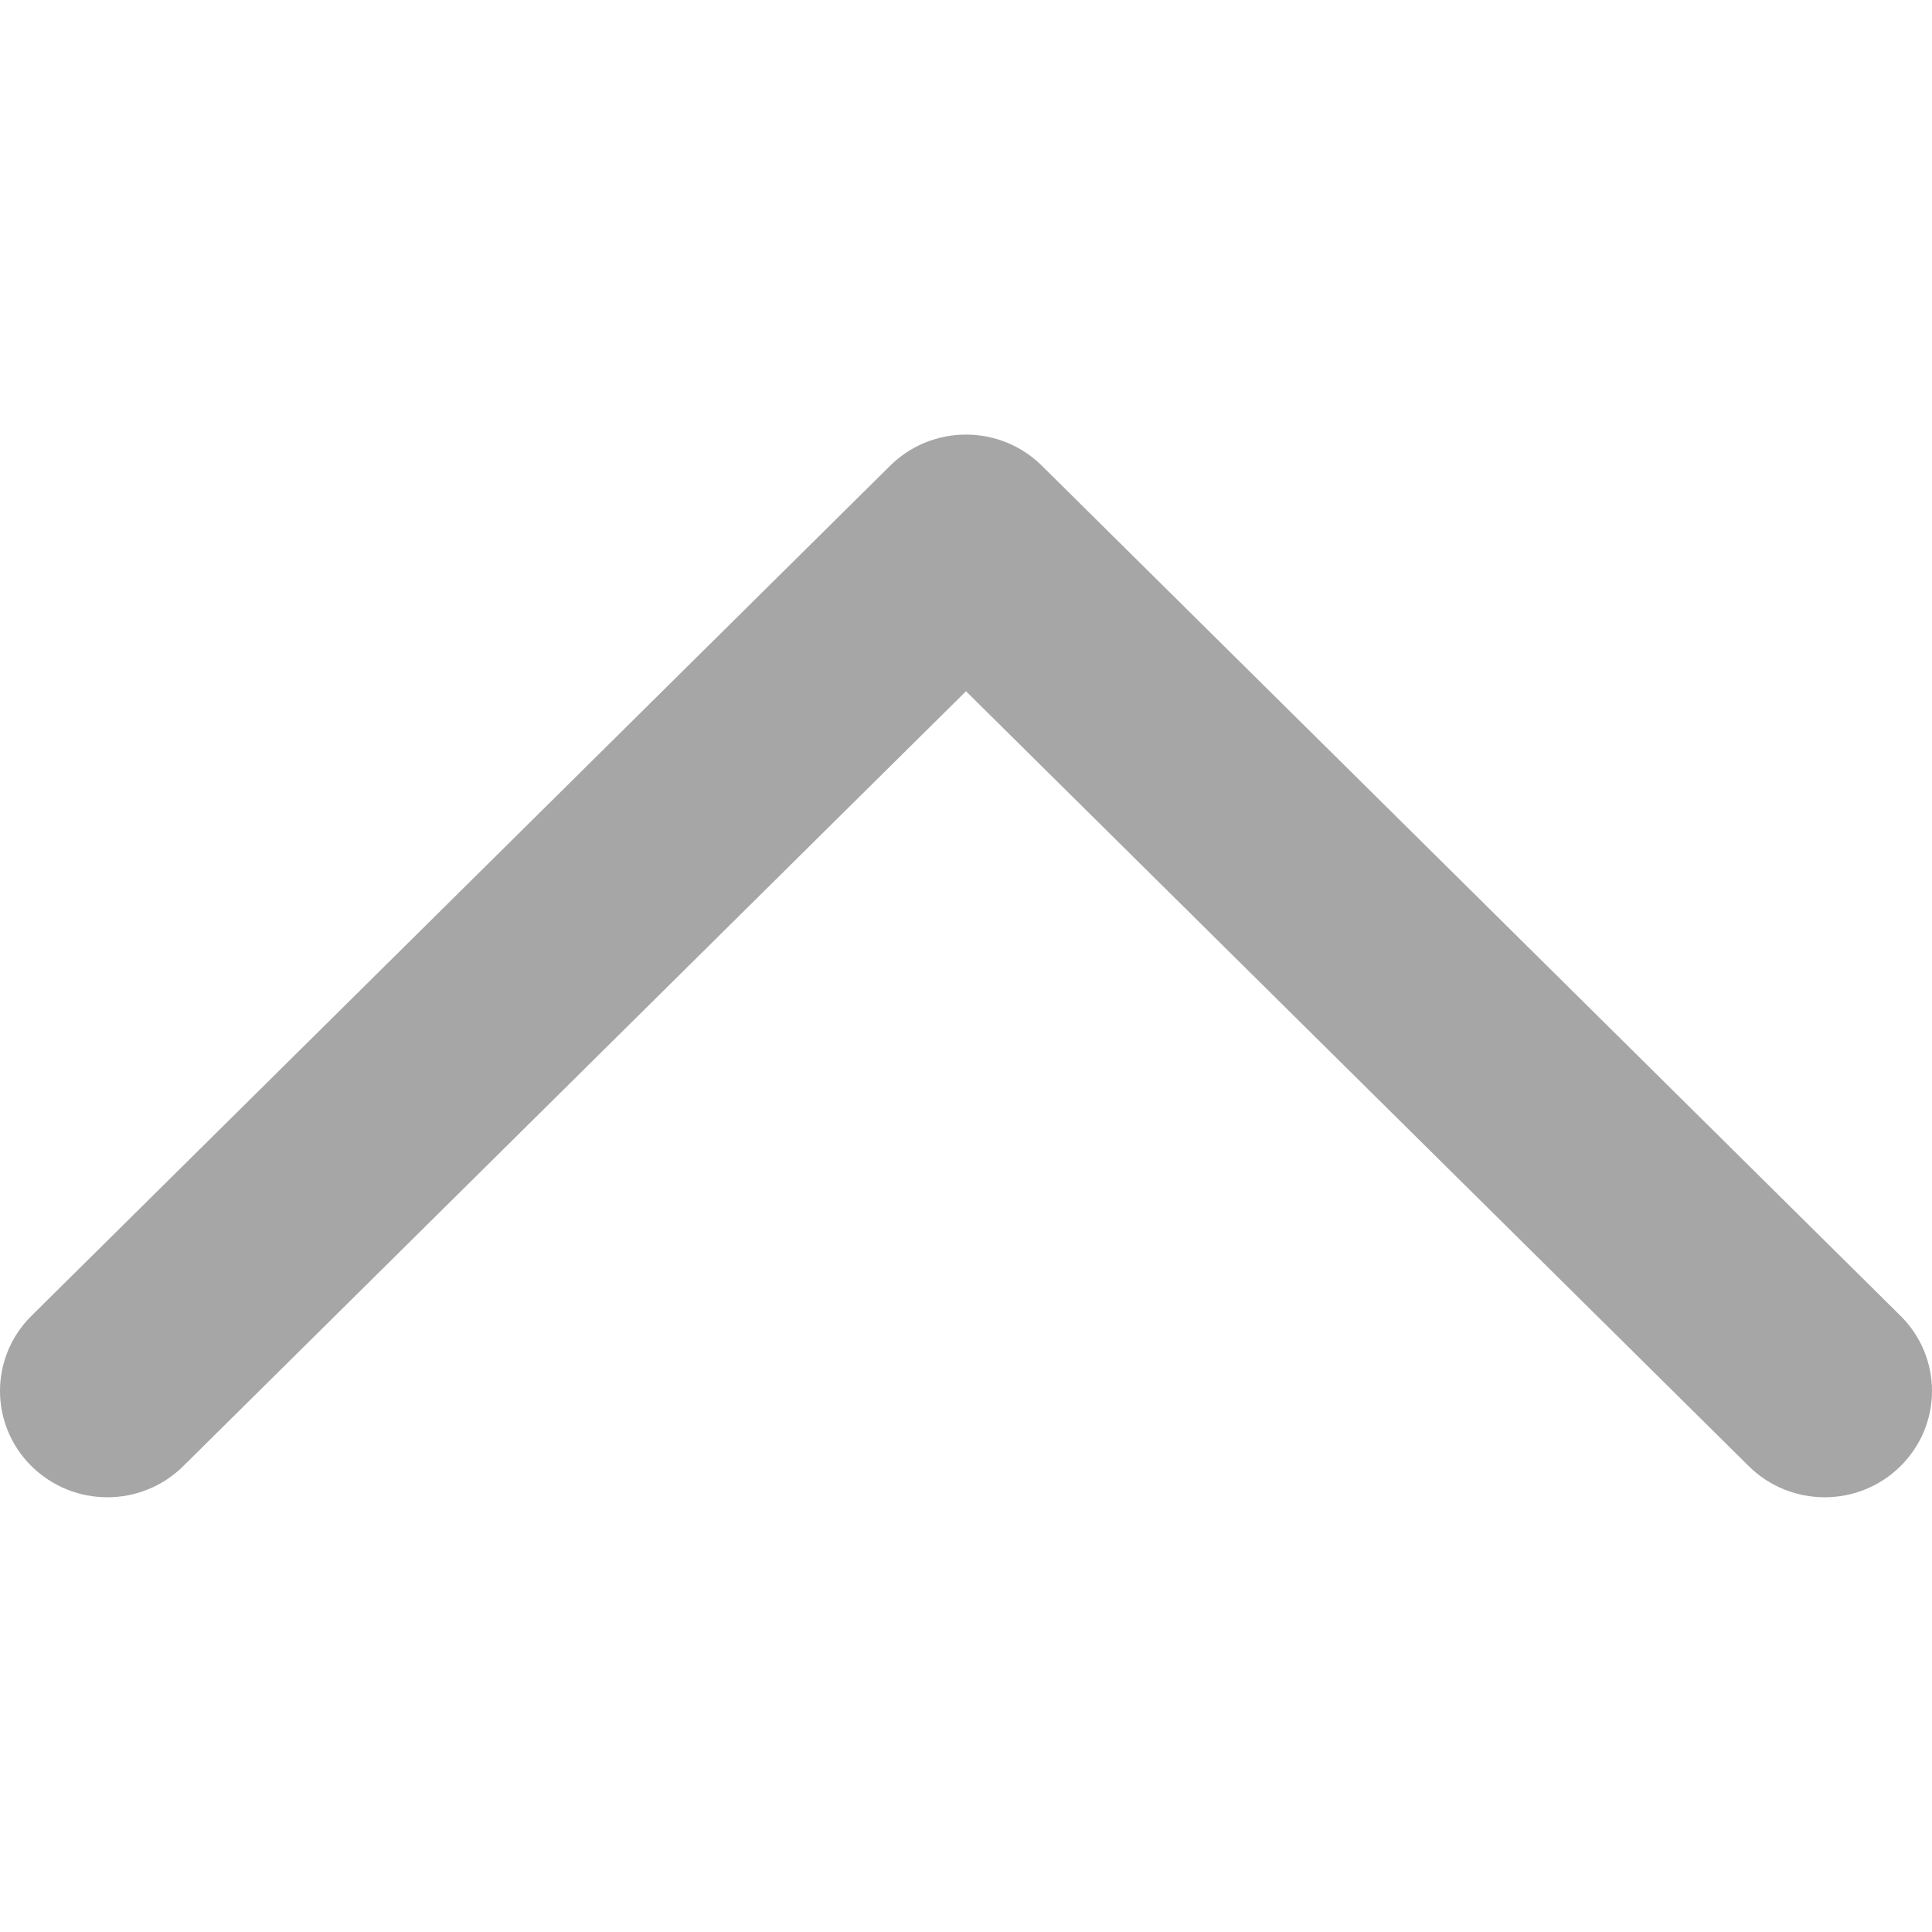
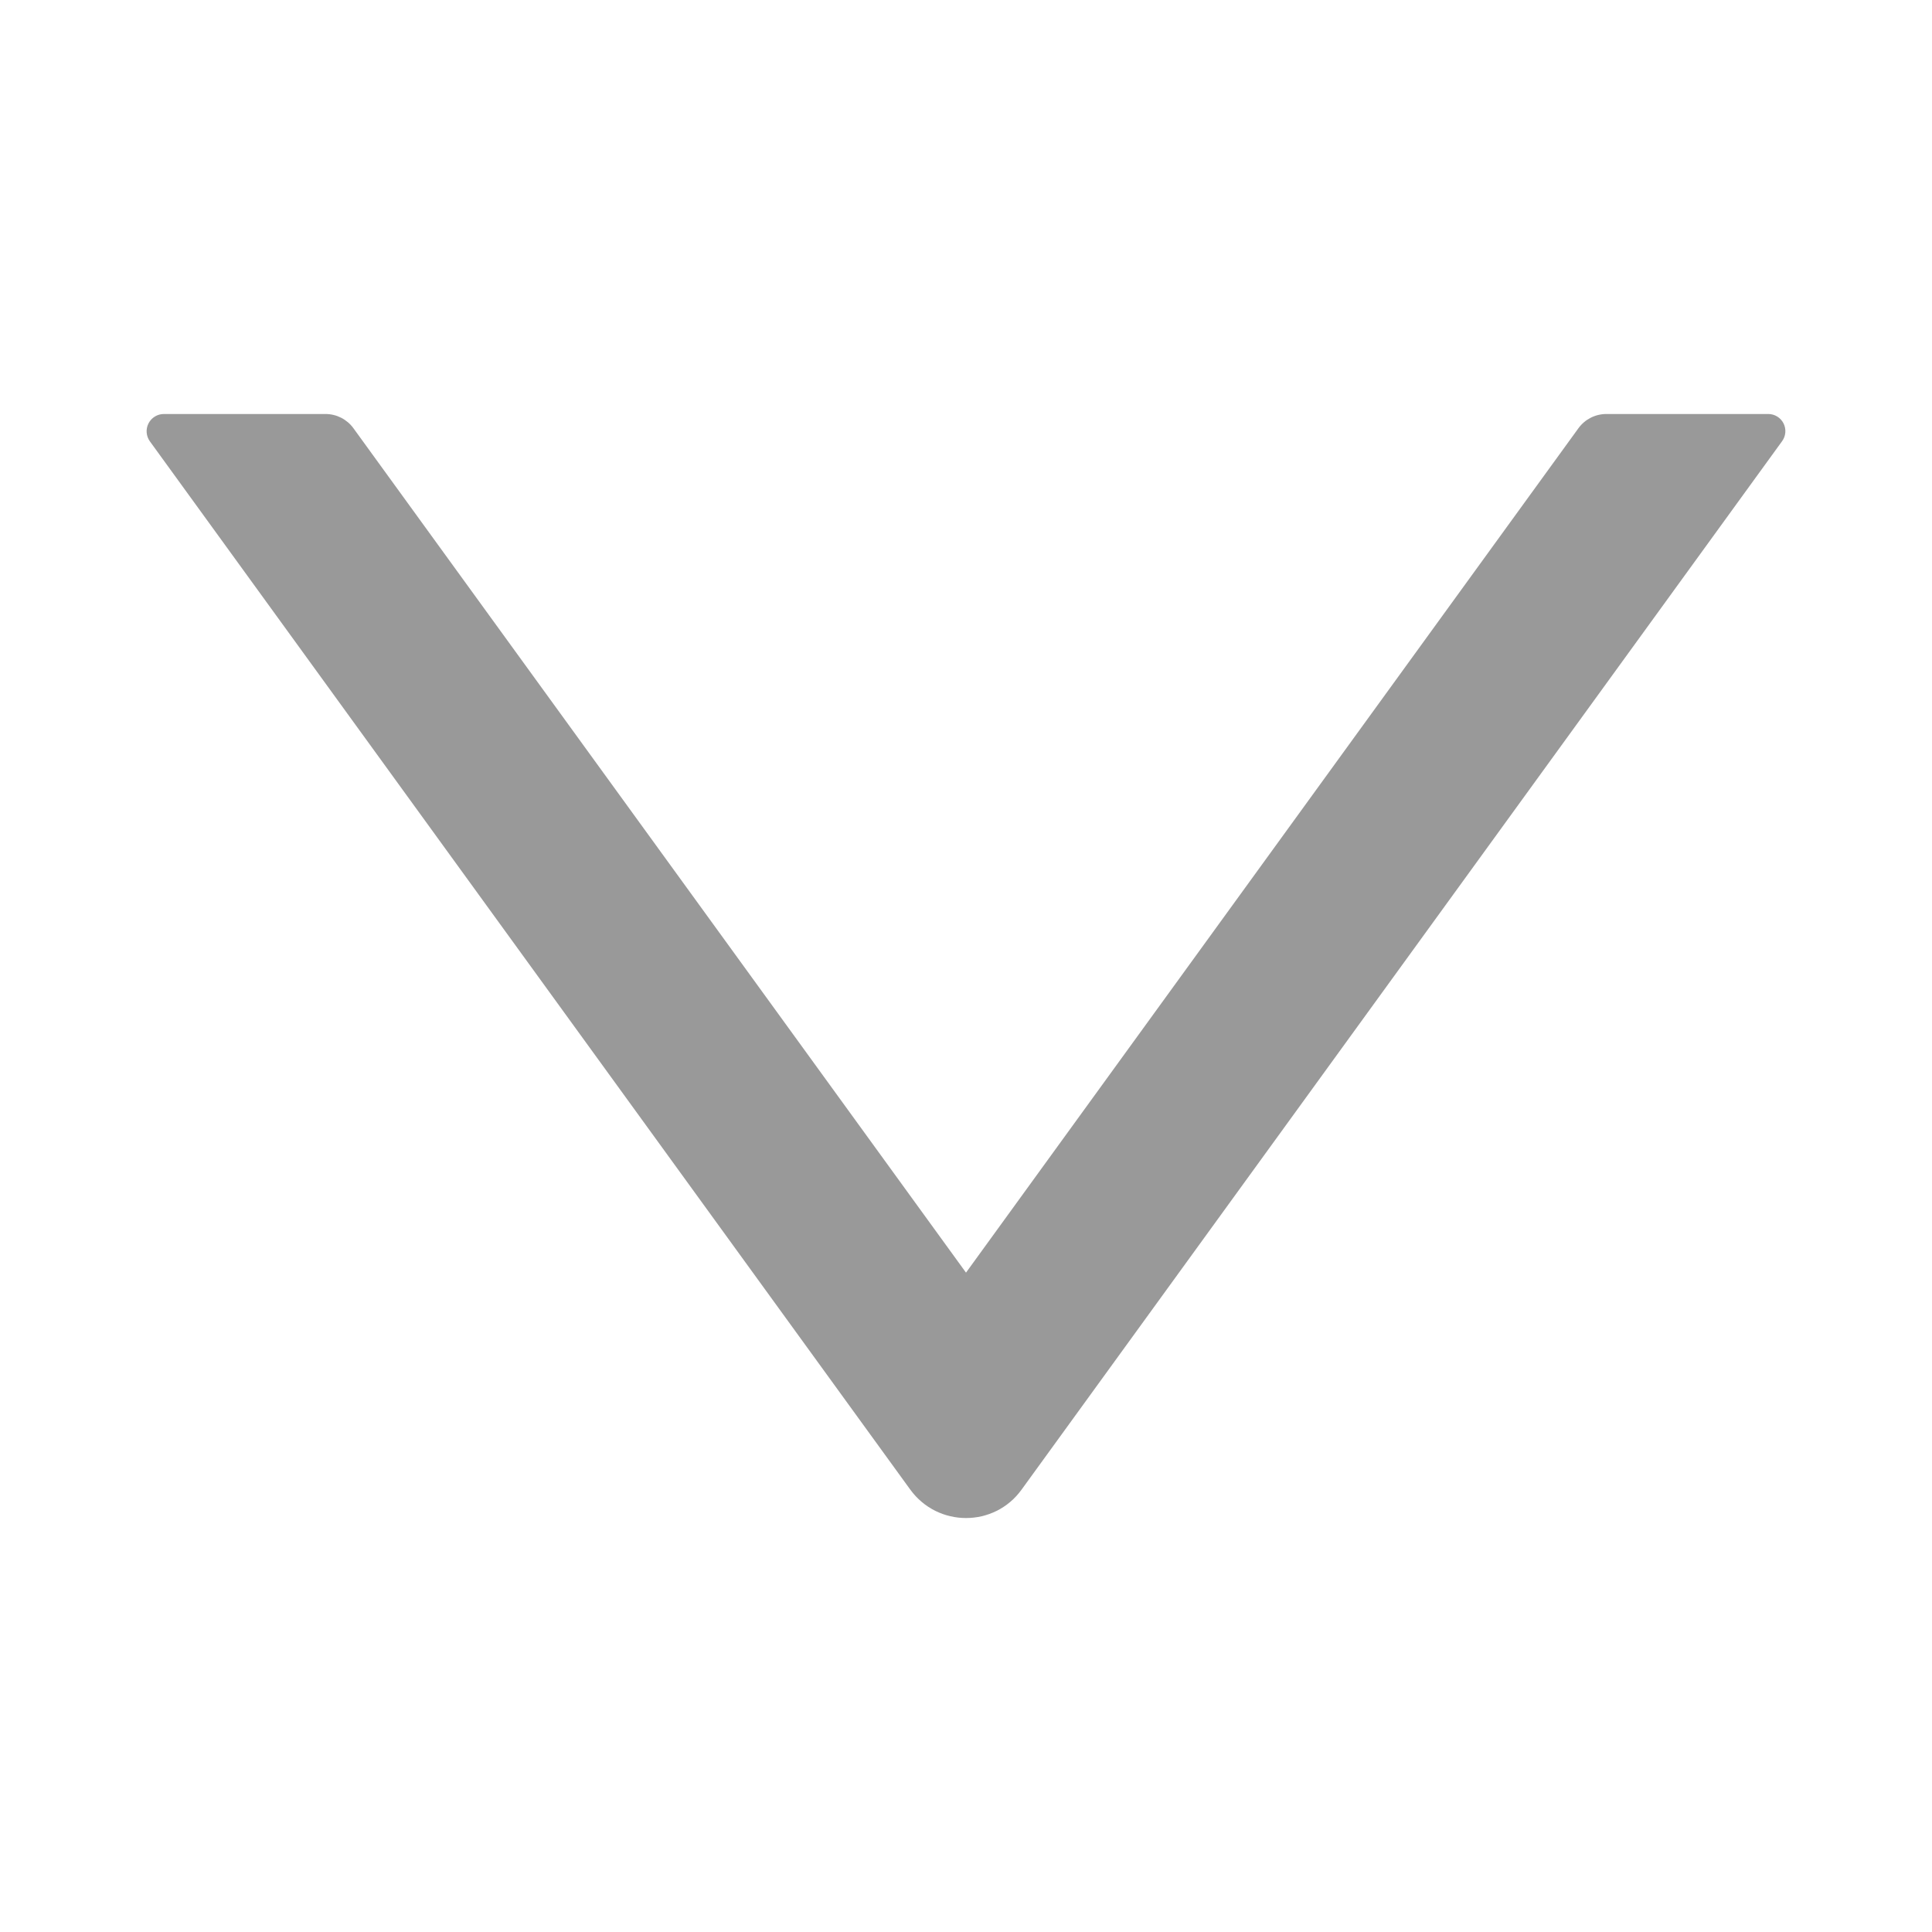
<svg xmlns="http://www.w3.org/2000/svg" width="14" height="14" viewBox="0 0 14 14" fill="none">
-   <g id="Up">
-     <path id="Vector" fill-rule="evenodd" clip-rule="evenodd" d="M13.772 10.624C13.469 10.925 12.976 10.925 12.672 10.624L7 5.009L1.328 10.624C1.024 10.925 0.532 10.925 0.228 10.624C-0.076 10.323 -0.076 9.836 0.228 9.535L6.45 3.375C6.754 3.074 7.246 3.074 7.55 3.375L13.772 9.535C14.076 9.836 14.076 10.323 13.772 10.624Z" fill="#A6A6A6" />
-   </g>
+   <path d="M12.813 3H11.64a.25.25 0 0 0-.202.103L7 9.222 2.561 3.103A.25.25 0 0 0 2.36 3H1.188a.125.125 0 0 0-.102.198l5.51 7.596c.2.275.609.275.807 0l5.51-7.596a.124.124 0 0 0-.1-.198z" fill="#999" />
</svg>
